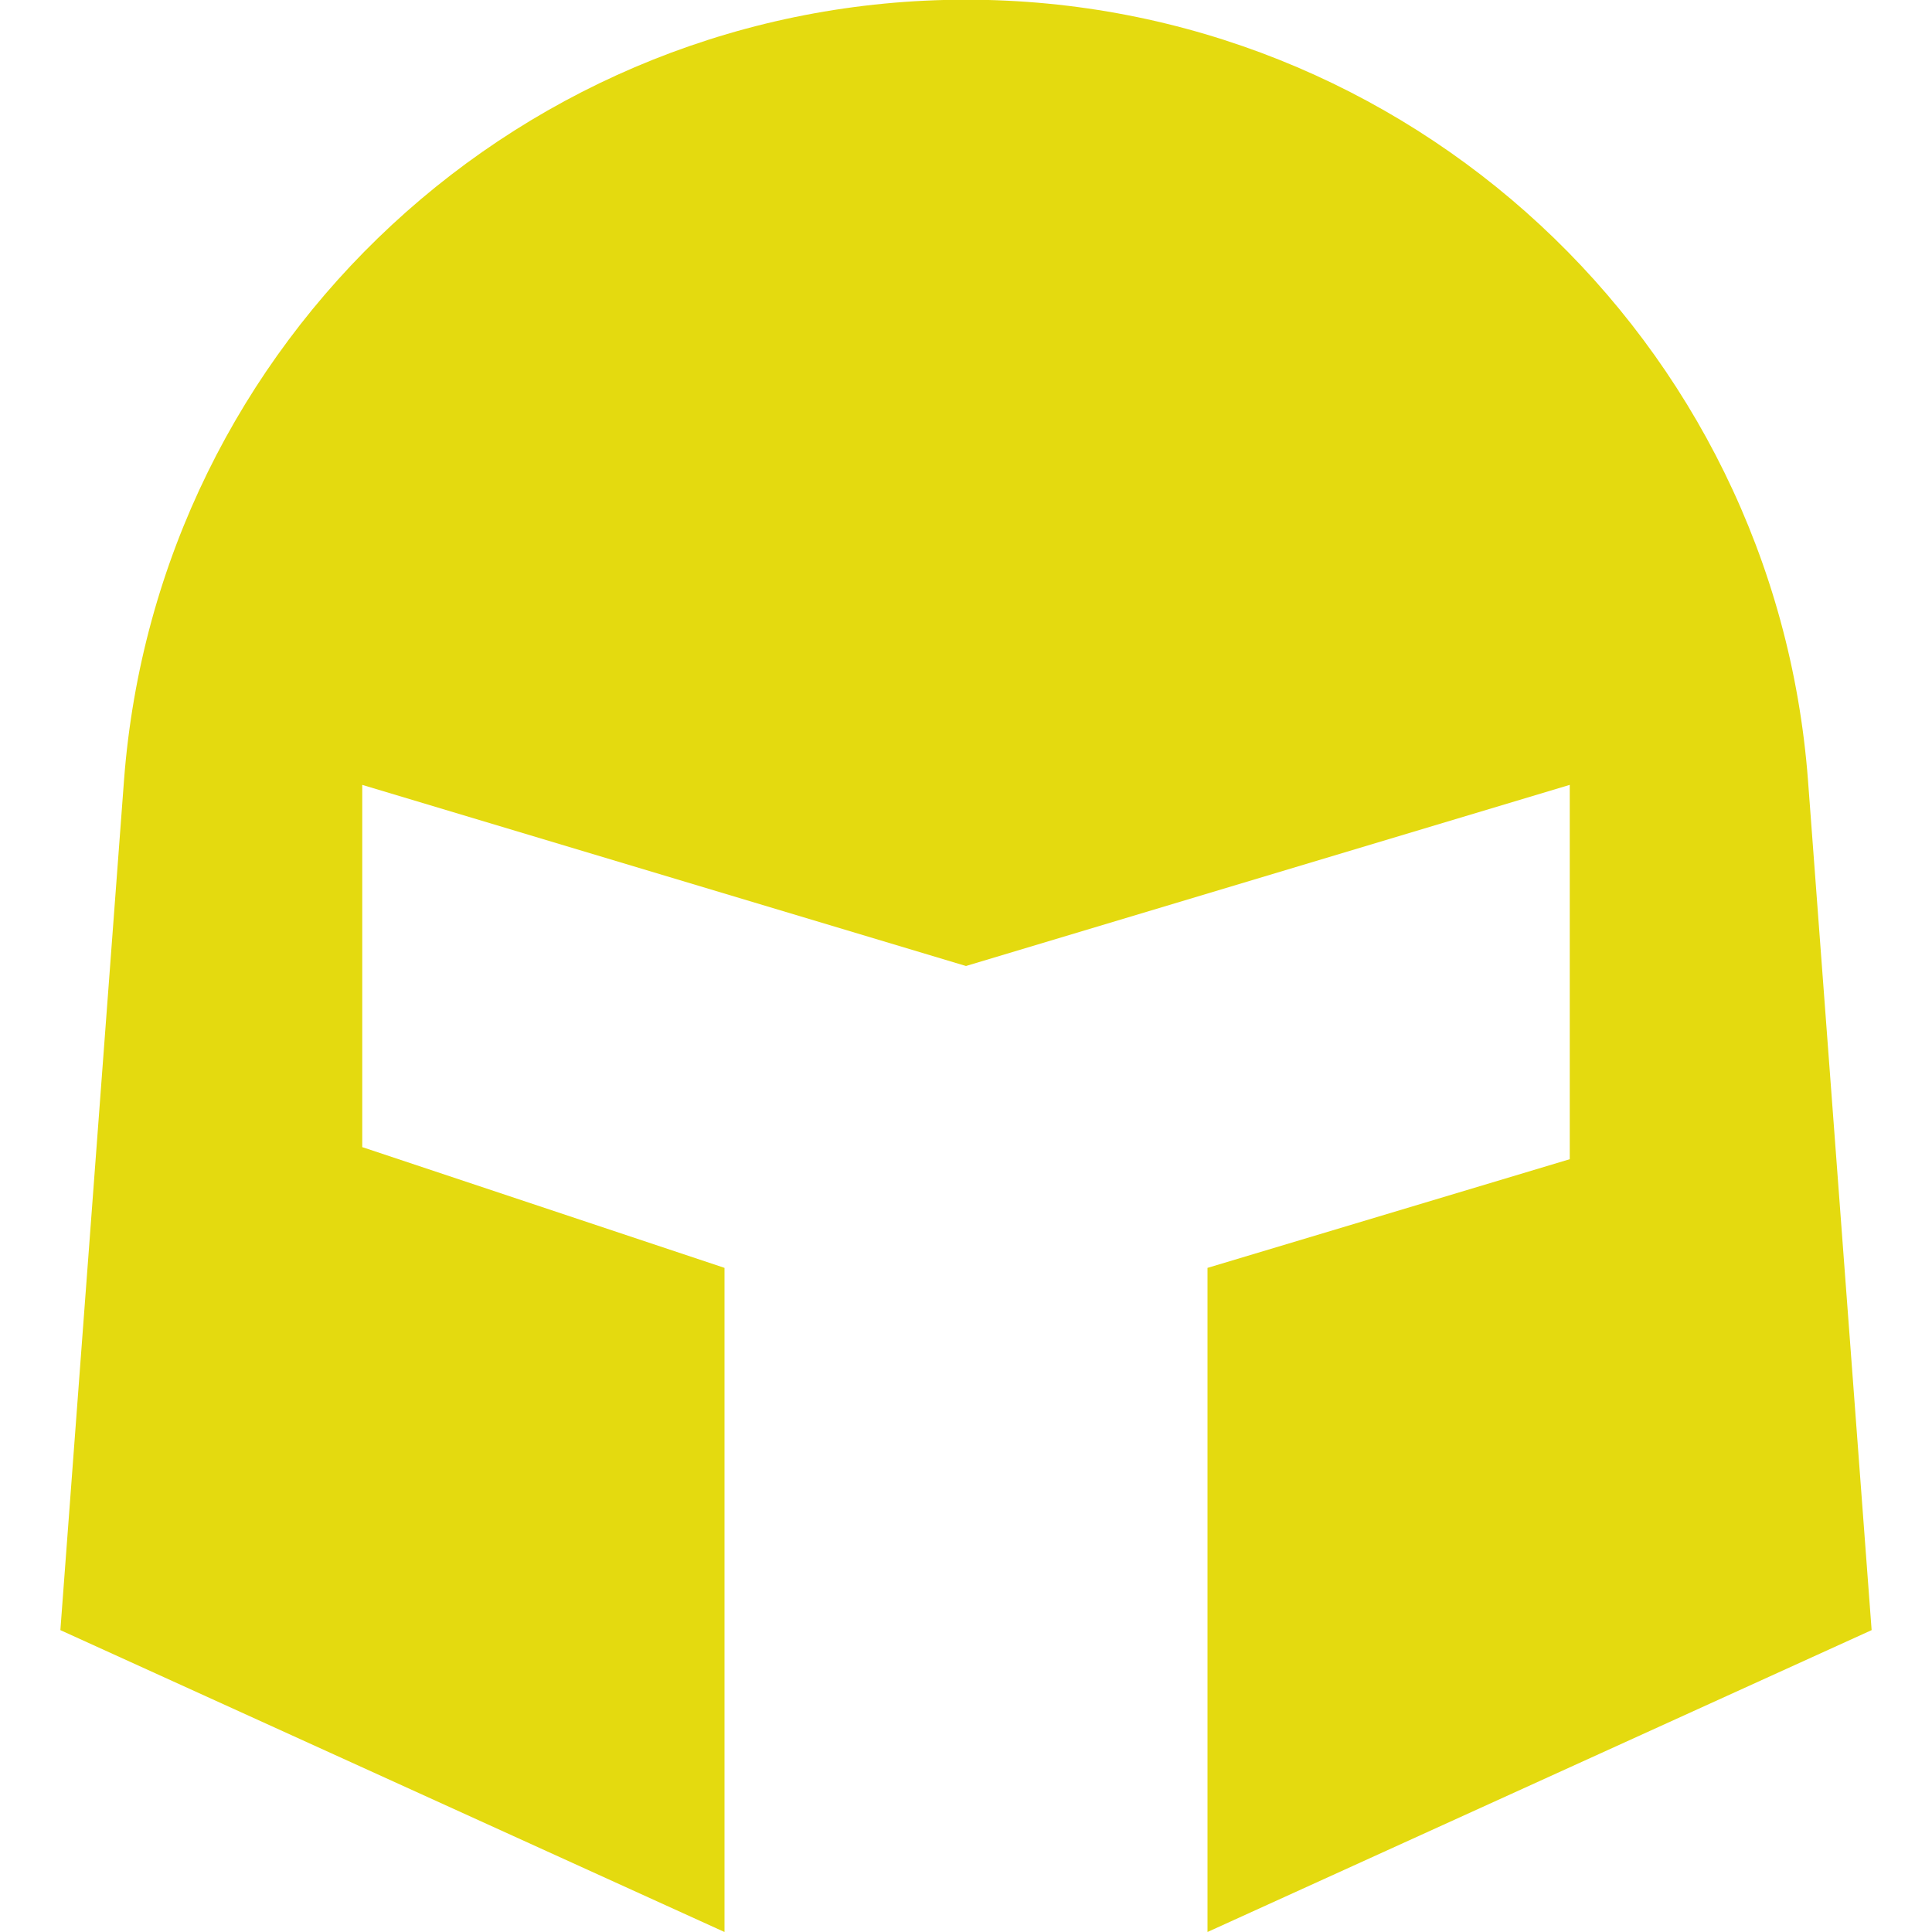
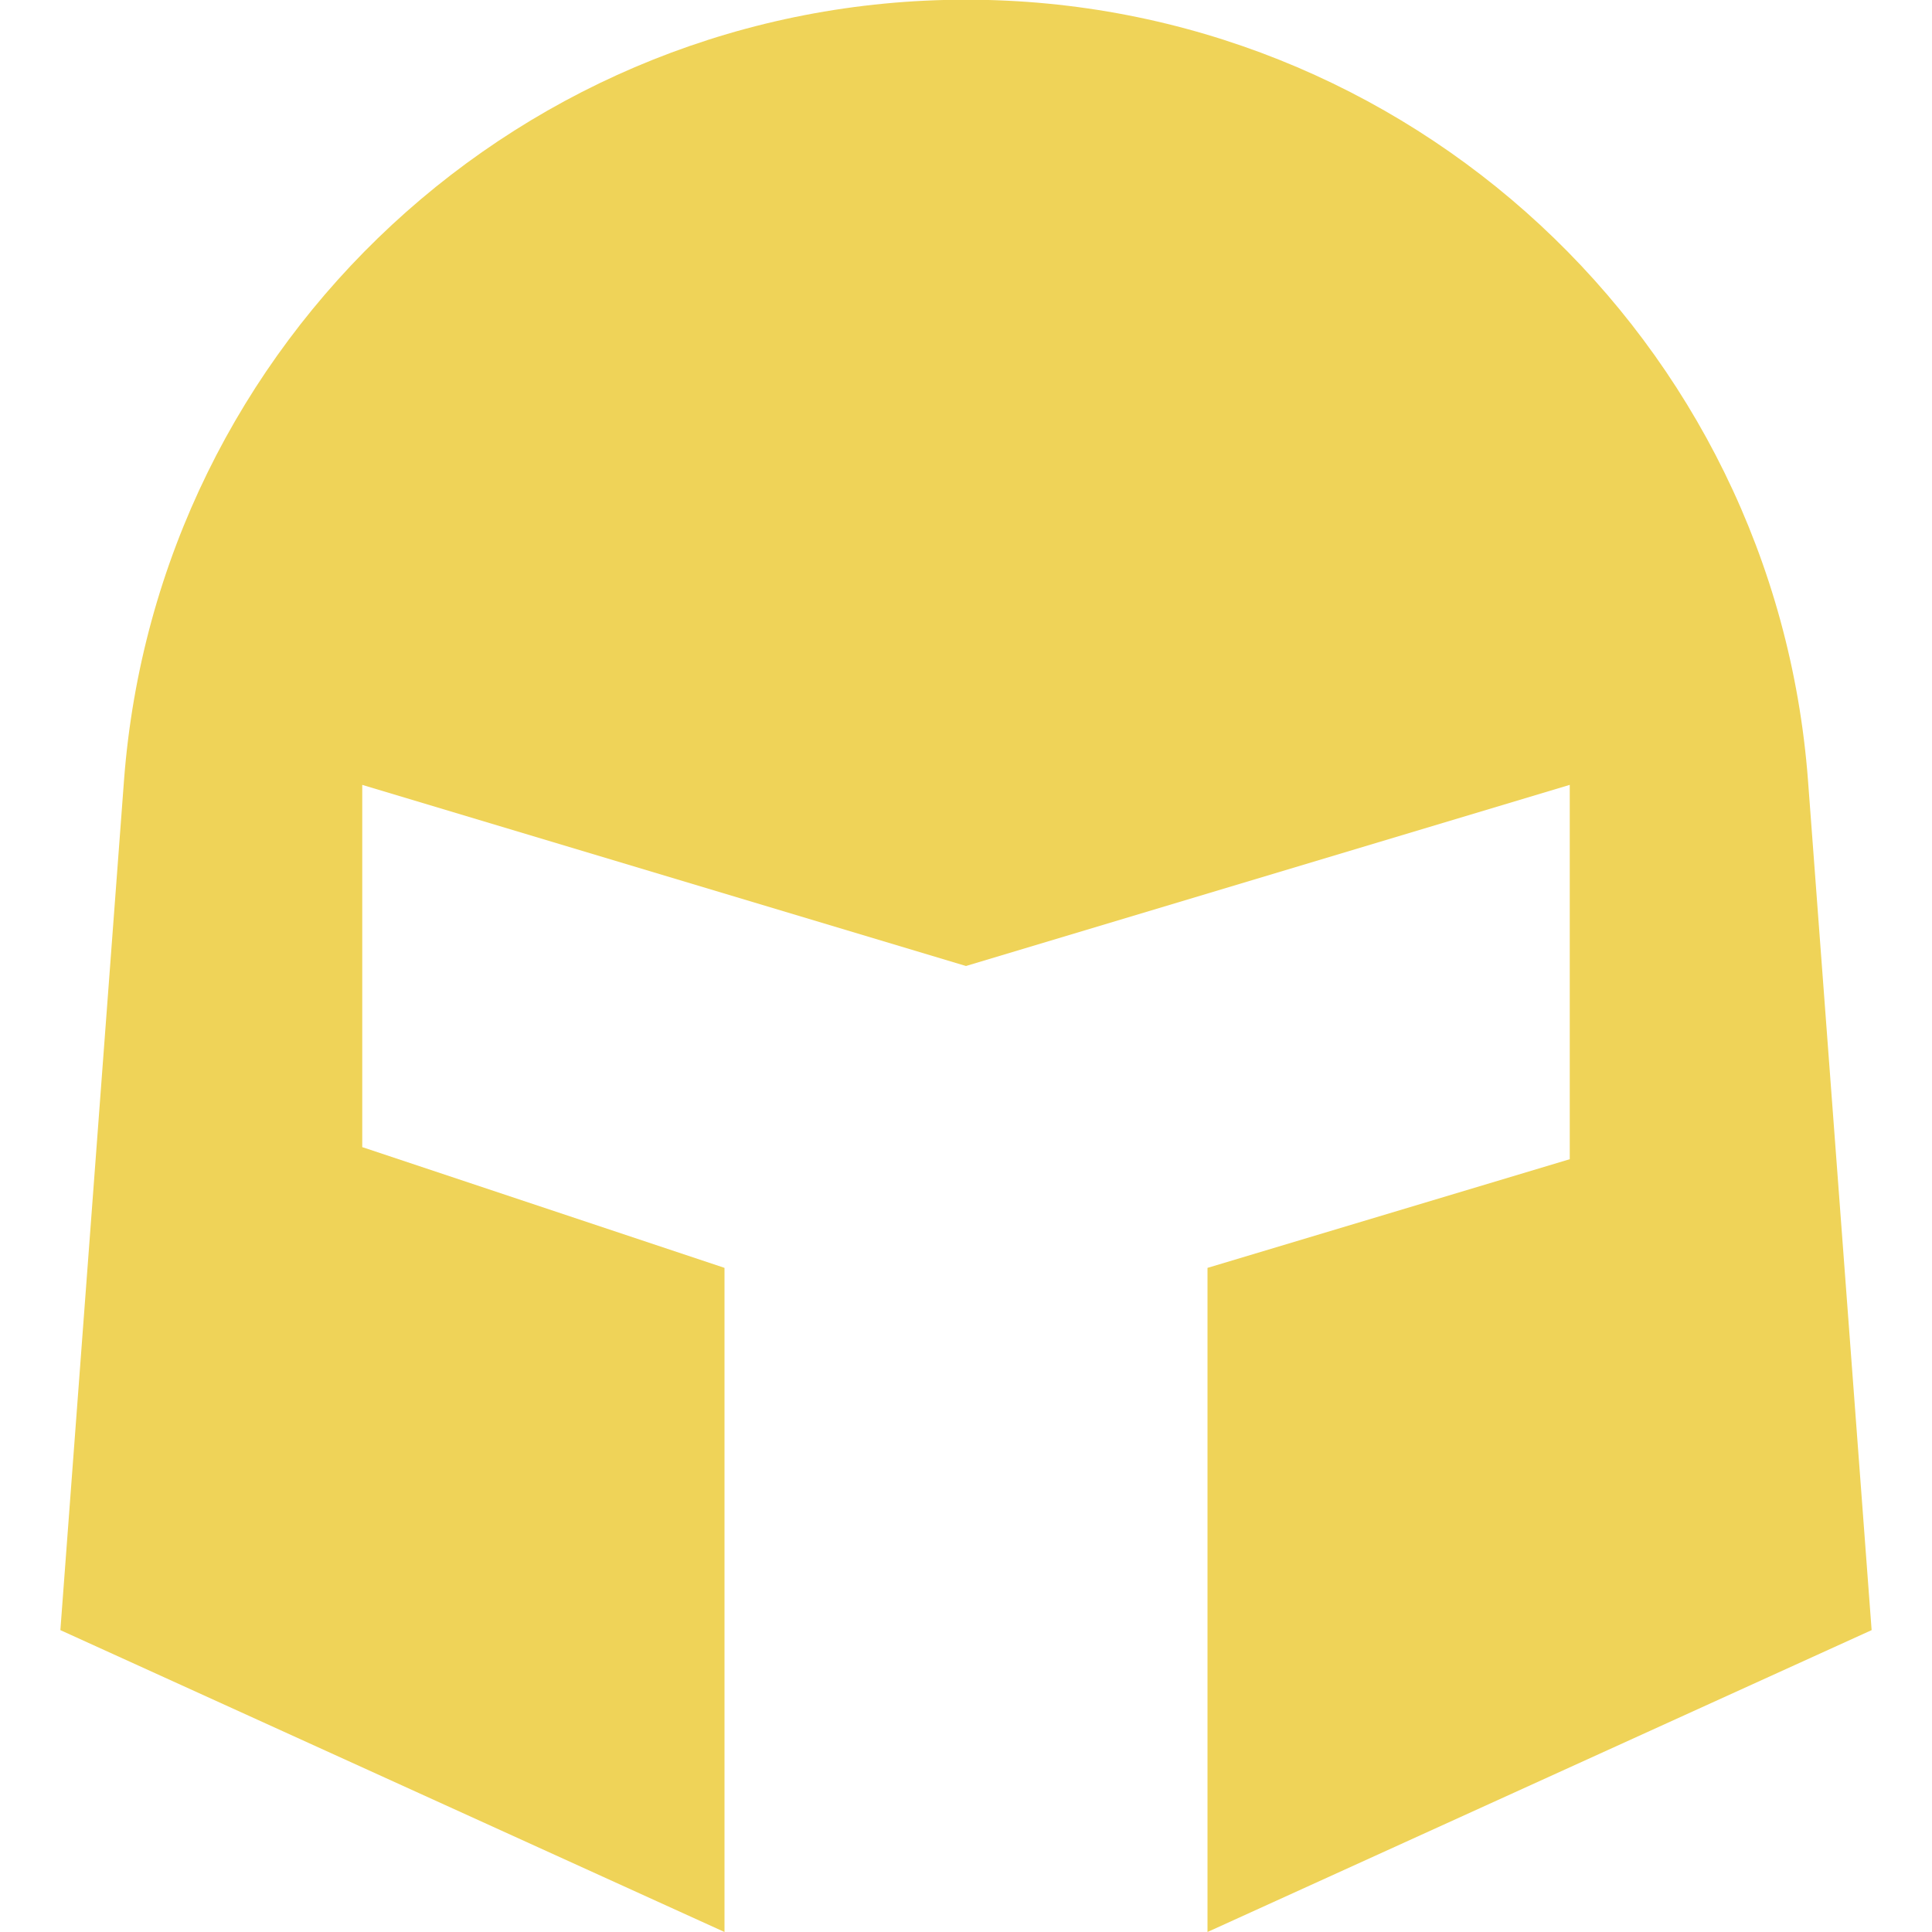
<svg xmlns="http://www.w3.org/2000/svg" x="0px" y="0px" width="16px" height="16px" viewBox="0 0 16 16">
  <g transform="translate(0, 0)">
-     <path d="M14.973,6.462a6.993,6.993,0,0,0-13.946,0L.5,13.5,6,16V10.5l-3-1v-3L8,8l5-1.5V9.6l-3,.9V16l5.5-2.5Z" fill="#e4da0f" />
+     <path d="M14.973,6.462a6.993,6.993,0,0,0-13.946,0L.5,13.5,6,16V10.5l-3-1v-3L8,8l5-1.5V9.6l-3,.9V16l5.5-2.5Z" fill="#efd358" />
  </g>
</svg>
